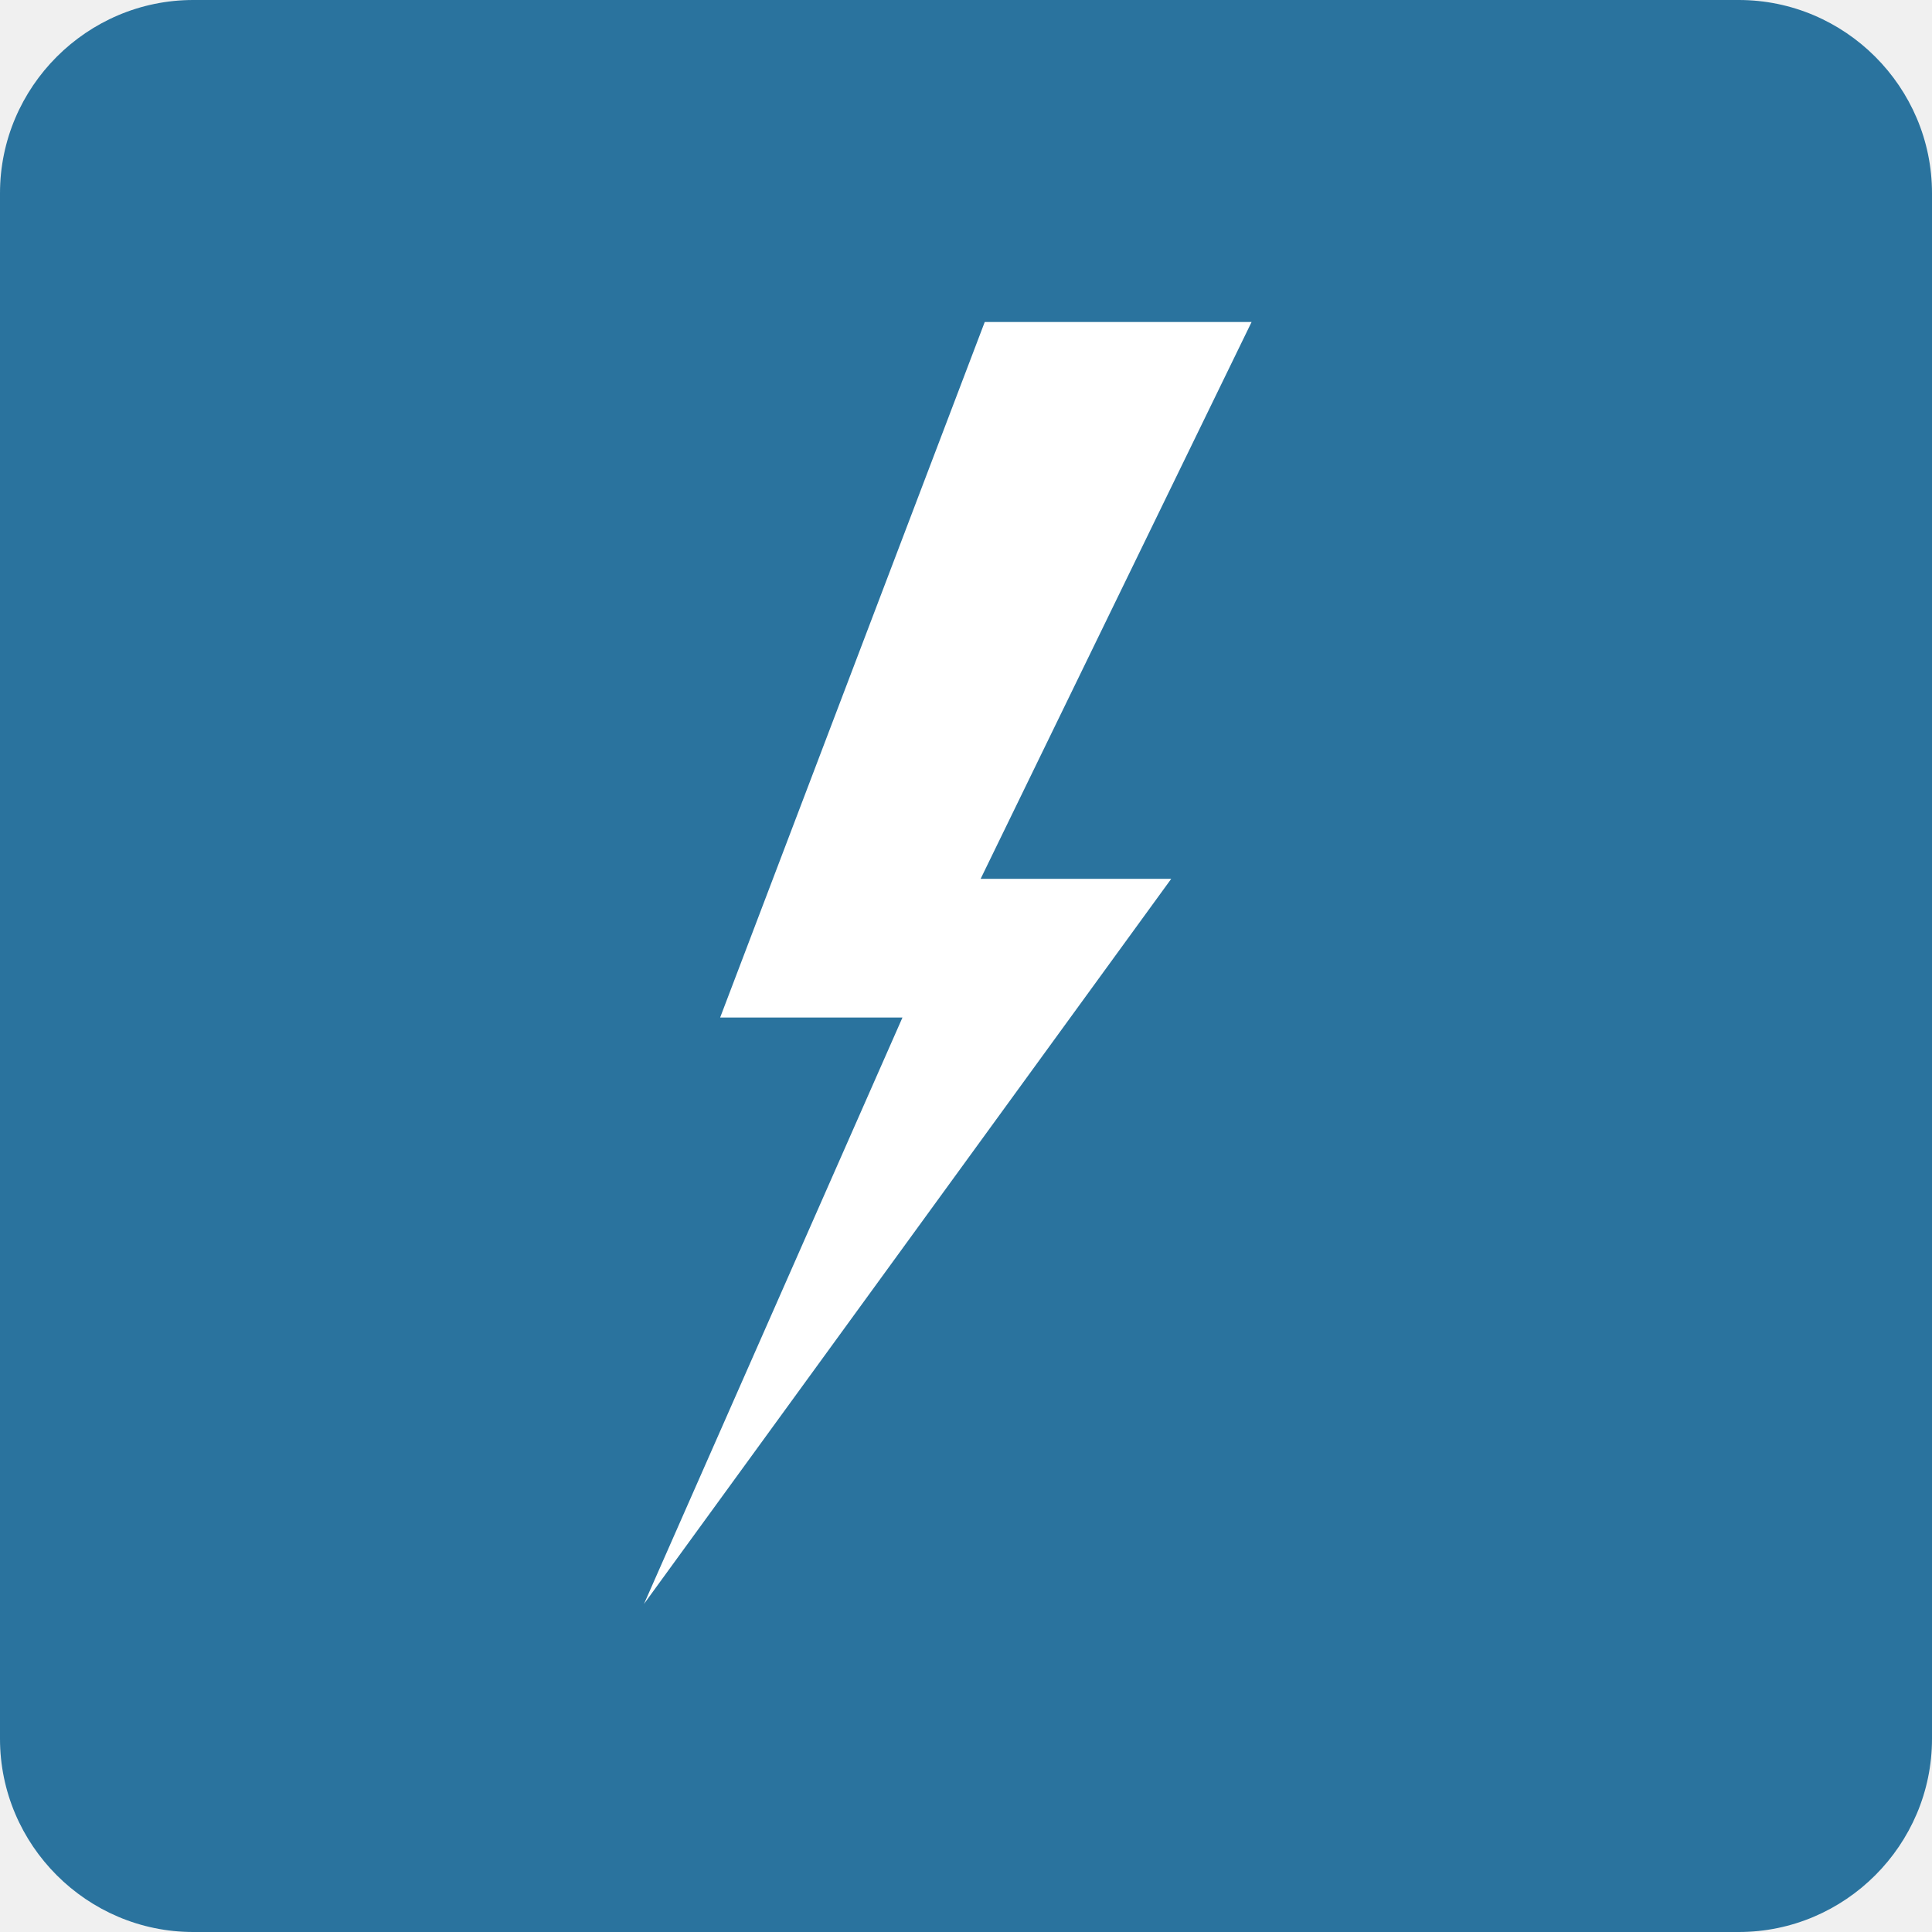
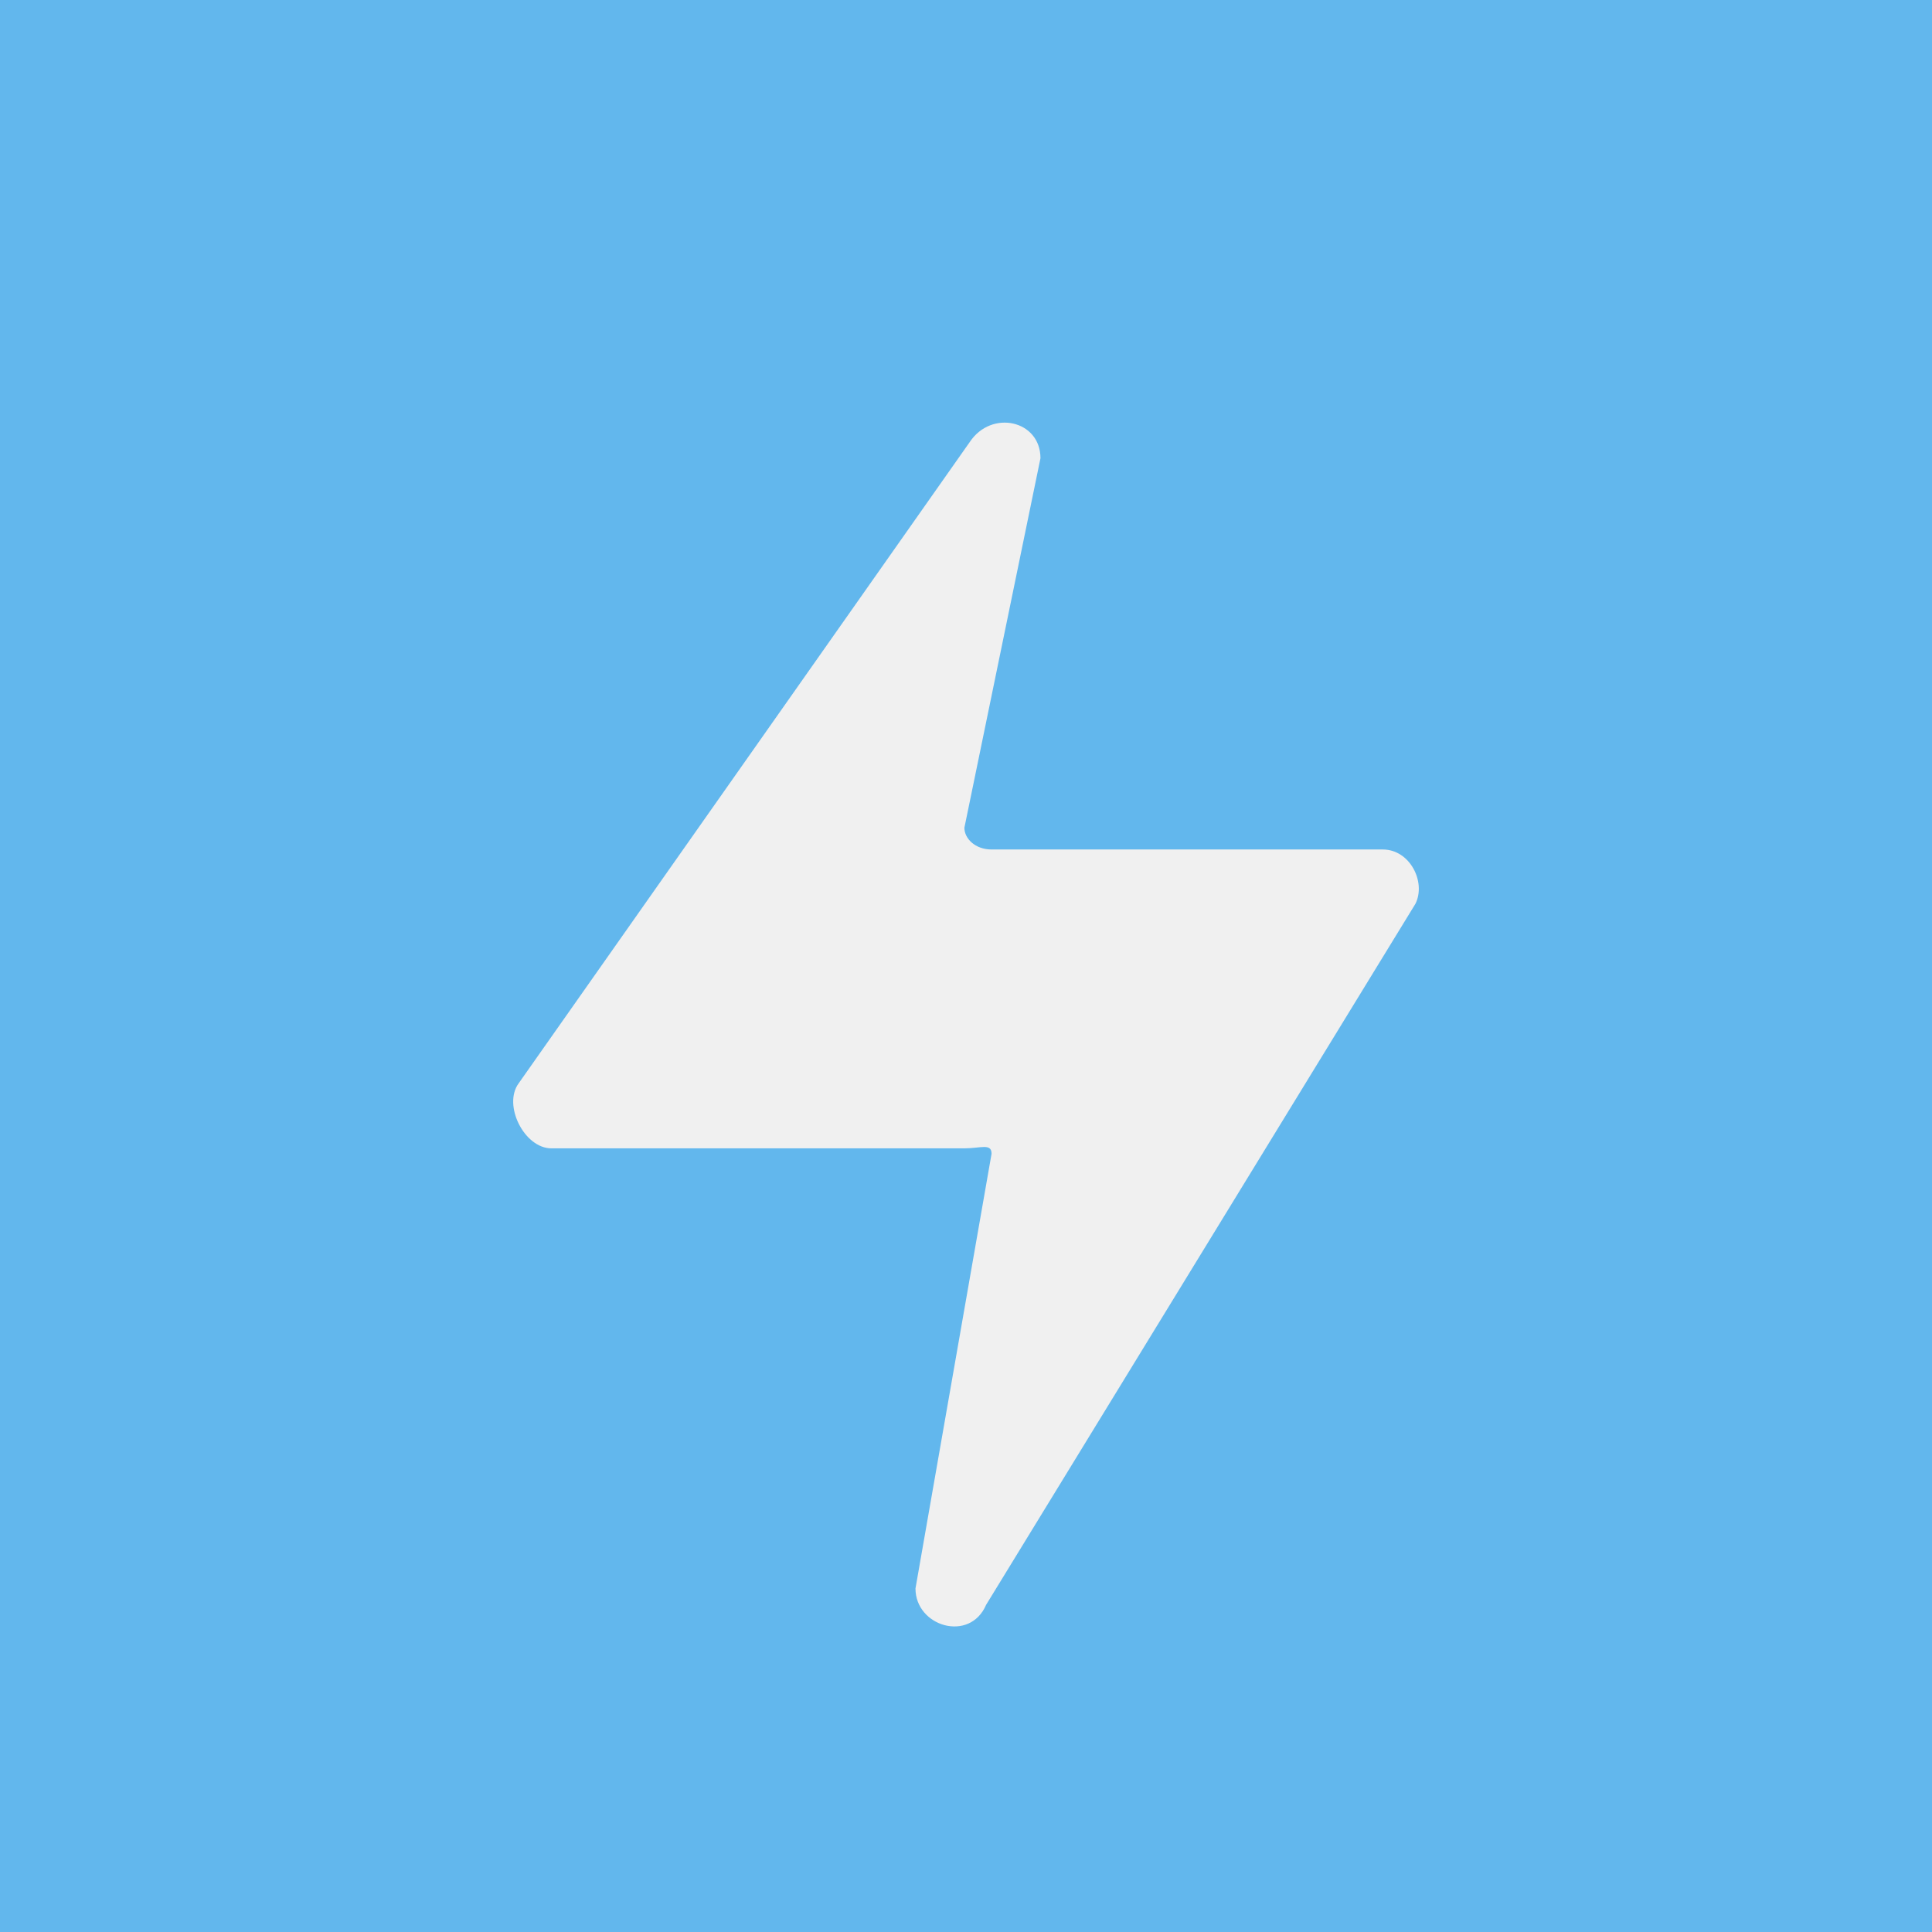
- <svg xmlns="http://www.w3.org/2000/svg" width="120px" height="120px" viewBox="0 0 120 120" version="1.1">
-   <g stroke="none" stroke-width="1" fill="none" fill-rule="evenodd">
-     <path d="M120,108 C120,114.6 114.6,120 108,120 L12,120 C5.4,120 0,114.6 0,108 L0,12 C0,5.4 5.4,0 12,0 L108,0 C114.6,0 120,5.4 120,12 L120,108 L120,108 Z" id="Shape" fill="#2A739E" />
-     <path d="M77.738,20 L61.164,20 L44.73,63.2 L56.054,63.2 L40,99.623 L72.746,54.587 L60.908,54.587 L77.738,20 Z" id="Path-1" fill="#FFFFFF" />
+ <svg xmlns="http://www.w3.org/2000/svg" width="140px" height="140px" viewBox="0 0 140 140" version="1.1">
+   <g id="Page-2" stroke="none" stroke-width="1" fill="none" fill-rule="evenodd" transform="matrix(0.7, 0, 0, 0.7, 0, 0)">
+     <g id="fallback" fill="#62B7ED">
+       <path d="M0,0 L200,0 L200,200 L0,200 L0,0 Z M107.709,47.436 L99.833,85.688 C99.833,86.813 100.958,87.938 102.646,87.938 L143.147,87.938 C145.96,87.938 147.648,91.313 146.523,93.563 L102.083,166.128 C100.396,170.066 94.77,168.379 94.77,164.441 L102.646,119.439 C102.646,118.314 101.521,118.876 99.833,118.876 L57.081,118.876 C54.269,118.876 52.019,114.376 53.706,112.126 L100.396,45.748 C102.646,42.373 107.709,43.498 107.709,47.436 L107.709,47.436 Z" id="Shape" />
+     </g>
  </g>
</svg>
